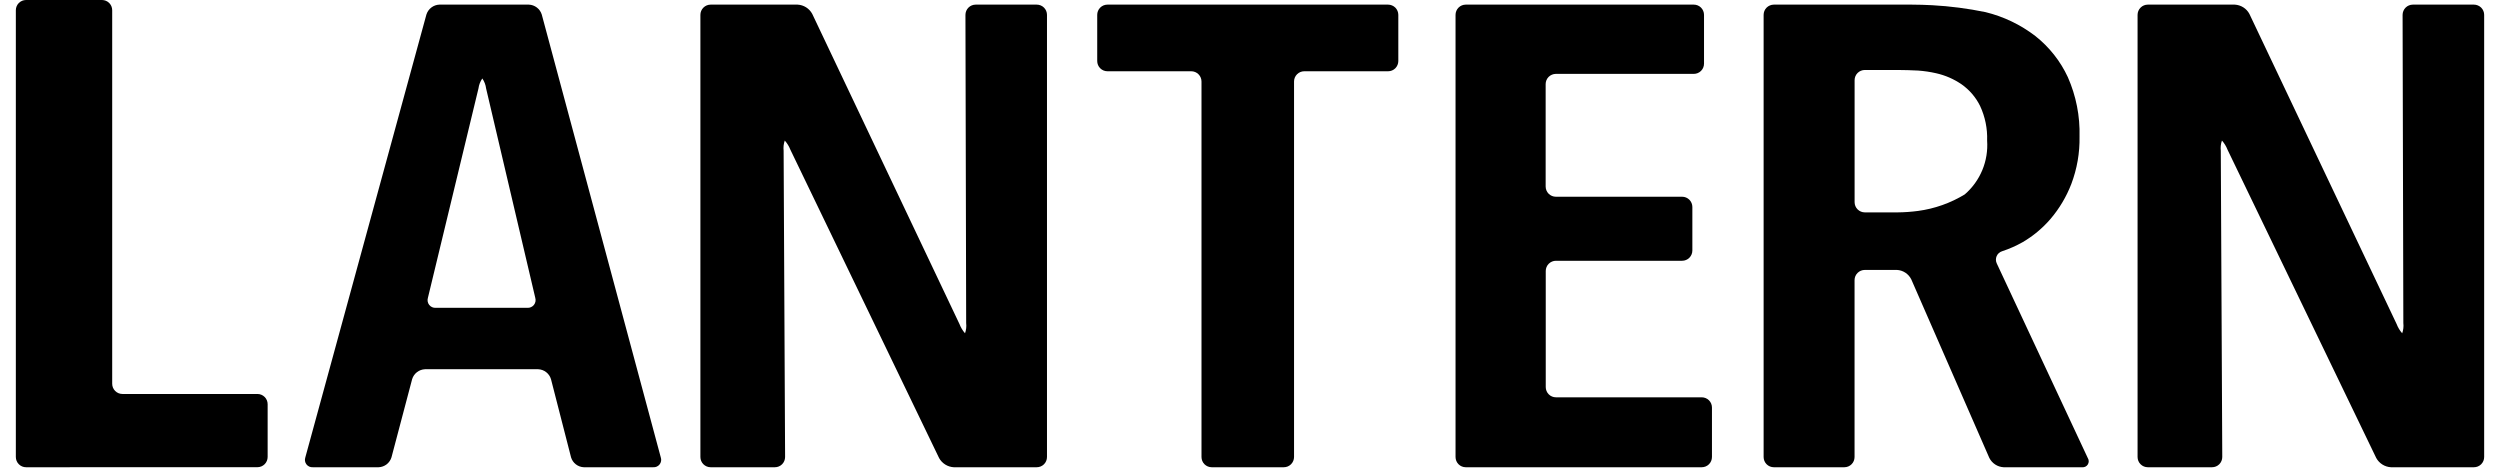
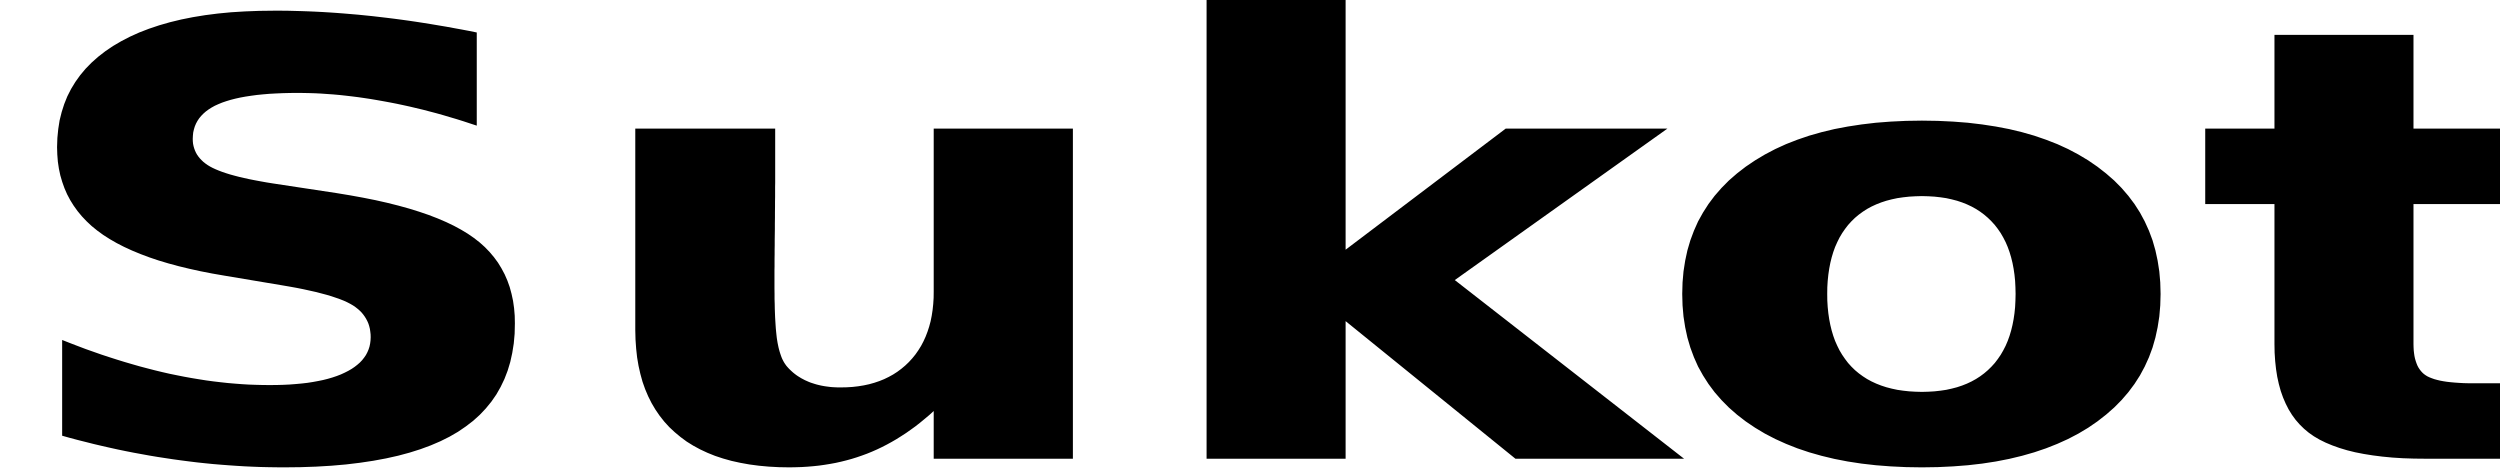
<svg xmlns="http://www.w3.org/2000/svg" width="107" height="20" viewBox="0 0 107 20" fill="none">
-   <path d="M1.115 19.998C0.999 19.998 0.888 19.952 0.806 19.869C0.724 19.788 0.678 19.676 0.678 19.56V0.437C0.678 0.321 0.724 0.21 0.806 0.128C0.888 0.046 0.999 0 1.115 0H4.365C4.481 0 4.592 0.046 4.674 0.128C4.756 0.21 4.802 0.321 4.802 0.437V16.424C4.802 16.54 4.848 16.652 4.93 16.734C5.012 16.816 5.124 16.862 5.24 16.862H11.018C11.134 16.862 11.245 16.908 11.327 16.99C11.409 17.072 11.455 17.183 11.455 17.299V19.559C11.455 19.675 11.409 19.786 11.327 19.868C11.245 19.95 11.134 19.996 11.018 19.996L1.115 19.998Z" fill="black" />
-   <path d="M24.987 19.998C24.863 19.993 24.744 19.949 24.646 19.873C24.548 19.797 24.476 19.693 24.441 19.574L23.582 16.227C23.546 16.108 23.474 16.004 23.376 15.928C23.278 15.852 23.159 15.808 23.035 15.803H18.189C18.065 15.809 17.945 15.852 17.847 15.928C17.749 16.003 17.676 16.108 17.64 16.226L16.755 19.575C16.719 19.693 16.646 19.798 16.548 19.874C16.45 19.949 16.331 19.993 16.206 19.998H13.39C13.338 20.002 13.285 19.992 13.237 19.971C13.189 19.949 13.147 19.916 13.115 19.874C13.083 19.832 13.062 19.783 13.054 19.731C13.046 19.679 13.051 19.626 13.068 19.576L18.251 0.62C18.289 0.502 18.362 0.397 18.461 0.322C18.56 0.246 18.68 0.203 18.804 0.198H22.636C22.76 0.203 22.88 0.247 22.978 0.322C23.077 0.398 23.15 0.502 23.187 0.621L28.281 19.575C28.299 19.625 28.303 19.679 28.295 19.731C28.286 19.783 28.265 19.832 28.233 19.874C28.201 19.916 28.159 19.949 28.11 19.971C28.062 19.992 28.01 20.002 27.957 19.998H24.987ZM20.805 3.784C20.786 3.631 20.73 3.485 20.643 3.358C20.555 3.485 20.499 3.631 20.479 3.783L18.314 12.749C18.298 12.8 18.295 12.854 18.305 12.906C18.314 12.959 18.337 13.008 18.37 13.05C18.403 13.092 18.445 13.125 18.494 13.147C18.543 13.168 18.596 13.178 18.649 13.175H22.573C22.626 13.178 22.679 13.168 22.728 13.146C22.776 13.125 22.819 13.091 22.852 13.05C22.885 13.008 22.908 12.959 22.918 12.906C22.928 12.854 22.925 12.8 22.91 12.749L20.805 3.784Z" fill="black" />
-   <path d="M40.821 19.998C40.692 19.991 40.566 19.951 40.456 19.882C40.346 19.813 40.256 19.718 40.193 19.604L33.829 6.409C33.772 6.264 33.691 6.131 33.588 6.015C33.539 6.155 33.523 6.305 33.539 6.453L33.602 19.56C33.602 19.676 33.556 19.788 33.474 19.87C33.392 19.952 33.281 19.998 33.165 19.998H30.415C30.299 19.998 30.188 19.952 30.106 19.87C30.023 19.788 29.977 19.676 29.977 19.56V0.636C29.977 0.52 30.023 0.408 30.106 0.326C30.188 0.244 30.299 0.198 30.415 0.198H34.138C34.267 0.205 34.392 0.245 34.502 0.314C34.611 0.383 34.701 0.479 34.763 0.593L41.066 13.87C41.121 14.015 41.201 14.149 41.303 14.265C41.352 14.125 41.369 13.976 41.352 13.828L41.321 0.636C41.321 0.52 41.367 0.408 41.449 0.326C41.531 0.244 41.643 0.198 41.759 0.198H44.373C44.489 0.198 44.601 0.244 44.683 0.326C44.765 0.408 44.811 0.52 44.811 0.636V19.56C44.811 19.676 44.765 19.788 44.683 19.87C44.601 19.952 44.489 19.998 44.373 19.998H40.821Z" fill="black" />
-   <path d="M55.822 3.05C55.706 3.05 55.595 3.097 55.513 3.179C55.431 3.261 55.385 3.372 55.385 3.488V19.56C55.385 19.618 55.373 19.675 55.351 19.728C55.329 19.781 55.297 19.829 55.256 19.87C55.216 19.91 55.167 19.943 55.114 19.965C55.061 19.986 55.004 19.998 54.947 19.998H51.862C51.746 19.998 51.635 19.952 51.552 19.87C51.47 19.788 51.424 19.676 51.424 19.56V3.488C51.424 3.372 51.378 3.261 51.296 3.179C51.214 3.097 51.103 3.05 50.987 3.05H47.398C47.282 3.05 47.171 3.004 47.089 2.922C47.007 2.84 46.961 2.729 46.961 2.613V0.636C46.961 0.52 47.007 0.408 47.089 0.326C47.171 0.244 47.282 0.198 47.398 0.198H59.41C59.468 0.198 59.525 0.21 59.578 0.232C59.631 0.254 59.679 0.286 59.72 0.326C59.76 0.367 59.792 0.415 59.814 0.468C59.836 0.521 59.848 0.578 59.848 0.636V2.613C59.848 2.67 59.836 2.727 59.814 2.78C59.792 2.833 59.76 2.882 59.72 2.922C59.679 2.963 59.631 2.995 59.578 3.017C59.525 3.039 59.468 3.05 59.41 3.05H55.822Z" fill="black" />
-   <path d="M62.734 19.998C62.618 19.998 62.507 19.952 62.425 19.87C62.343 19.788 62.297 19.676 62.297 19.56V0.636C62.297 0.52 62.343 0.408 62.425 0.326C62.507 0.244 62.618 0.198 62.734 0.198H72.495C72.611 0.198 72.722 0.244 72.804 0.326C72.886 0.408 72.932 0.52 72.932 0.636V2.725C72.932 2.841 72.886 2.952 72.804 3.034C72.722 3.116 72.611 3.162 72.495 3.162H66.591C66.534 3.162 66.477 3.174 66.424 3.196C66.371 3.218 66.323 3.25 66.282 3.29C66.241 3.331 66.209 3.379 66.187 3.432C66.165 3.485 66.154 3.542 66.154 3.6V7.982C66.154 8.098 66.2 8.21 66.282 8.292C66.364 8.374 66.475 8.42 66.591 8.42H71.995C72.111 8.42 72.222 8.466 72.304 8.548C72.386 8.63 72.433 8.741 72.433 8.857V10.723C72.433 10.839 72.386 10.95 72.304 11.033C72.222 11.115 72.111 11.161 71.995 11.161H66.595C66.538 11.161 66.481 11.172 66.428 11.194C66.375 11.216 66.326 11.248 66.286 11.289C66.245 11.329 66.213 11.378 66.191 11.431C66.169 11.484 66.158 11.541 66.158 11.598V16.568C66.158 16.625 66.169 16.682 66.191 16.735C66.213 16.788 66.245 16.836 66.286 16.877C66.326 16.918 66.375 16.95 66.428 16.972C66.481 16.994 66.538 17.005 66.595 17.005H72.834C72.95 17.005 73.062 17.051 73.144 17.133C73.226 17.215 73.272 17.326 73.272 17.442V19.56C73.272 19.676 73.226 19.788 73.144 19.87C73.062 19.952 72.95 19.998 72.834 19.998H62.734Z" fill="black" />
-   <path d="M85.755 19.998C85.626 19.991 85.502 19.951 85.394 19.88C85.287 19.81 85.2 19.712 85.142 19.597L81.801 11.953C81.743 11.838 81.656 11.741 81.548 11.67C81.441 11.6 81.316 11.559 81.188 11.553H79.813C79.697 11.553 79.586 11.599 79.504 11.681C79.421 11.763 79.375 11.874 79.375 11.99V19.56C79.375 19.618 79.364 19.675 79.342 19.728C79.32 19.781 79.288 19.829 79.247 19.87C79.207 19.91 79.159 19.943 79.105 19.965C79.052 19.986 78.995 19.998 78.938 19.998H75.92C75.863 19.998 75.806 19.986 75.753 19.965C75.7 19.943 75.651 19.91 75.611 19.87C75.57 19.829 75.538 19.781 75.516 19.728C75.494 19.675 75.483 19.618 75.483 19.56V0.636C75.483 0.578 75.494 0.521 75.516 0.468C75.538 0.415 75.57 0.367 75.611 0.326C75.651 0.286 75.7 0.254 75.753 0.232C75.806 0.21 75.863 0.198 75.92 0.198H81.823C82.064 0.198 82.458 0.209 82.698 0.223C83.465 0.265 84.228 0.364 84.98 0.519C85.754 0.708 86.479 1.056 87.111 1.541C87.707 2.011 88.184 2.614 88.504 3.303C88.857 4.104 89.028 4.973 89.004 5.848C89.017 6.54 88.897 7.228 88.652 7.875C88.442 8.42 88.141 8.926 87.762 9.371C87.422 9.766 87.02 10.101 86.571 10.364C86.293 10.521 86 10.651 85.696 10.751C85.643 10.767 85.594 10.793 85.553 10.829C85.512 10.865 85.479 10.91 85.457 10.96C85.435 11.01 85.424 11.065 85.425 11.12C85.426 11.175 85.439 11.228 85.463 11.278L89.356 19.602C89.383 19.643 89.397 19.691 89.398 19.741C89.398 19.79 89.384 19.838 89.358 19.88C89.332 19.922 89.294 19.955 89.249 19.976C89.204 19.997 89.154 20.005 89.106 19.998H85.755ZM85.049 6.015C85.067 5.504 84.963 4.996 84.747 4.533C84.565 4.164 84.293 3.847 83.957 3.61C83.627 3.384 83.257 3.222 82.867 3.135C82.613 3.077 82.356 3.039 82.096 3.02C81.856 3.007 81.463 2.995 81.222 2.995H79.815C79.699 2.995 79.588 3.041 79.505 3.123C79.423 3.205 79.377 3.316 79.377 3.432V8.653C79.377 8.769 79.423 8.88 79.505 8.962C79.588 9.044 79.699 9.09 79.815 9.09H81.222C81.513 9.087 81.804 9.066 82.093 9.028C82.801 8.933 83.482 8.692 84.092 8.32C84.42 8.037 84.677 7.681 84.843 7.281C85.009 6.881 85.079 6.447 85.049 6.015Z" fill="black" />
-   <path d="M102.332 19.998C102.203 19.991 102.077 19.951 101.967 19.882C101.857 19.813 101.767 19.718 101.704 19.604L95.339 6.409C95.283 6.264 95.202 6.131 95.099 6.015C95.05 6.156 95.034 6.305 95.05 6.453L95.113 19.56C95.113 19.676 95.067 19.788 94.985 19.87C94.903 19.952 94.791 19.998 94.675 19.998H91.926C91.81 19.998 91.698 19.952 91.617 19.87C91.534 19.788 91.488 19.676 91.488 19.56V0.636C91.488 0.52 91.534 0.408 91.617 0.326C91.698 0.244 91.81 0.198 91.926 0.198H95.648C95.778 0.205 95.903 0.245 96.013 0.314C96.122 0.383 96.212 0.479 96.273 0.593L102.576 13.87C102.631 14.015 102.712 14.149 102.814 14.265C102.863 14.125 102.88 13.976 102.863 13.828L102.831 0.636C102.831 0.578 102.843 0.521 102.865 0.468C102.887 0.415 102.919 0.367 102.96 0.326C103 0.286 103.048 0.254 103.101 0.232C103.155 0.21 103.211 0.198 103.269 0.198H105.885C105.942 0.198 105.999 0.21 106.052 0.232C106.105 0.254 106.154 0.286 106.194 0.326C106.235 0.367 106.267 0.415 106.289 0.468C106.311 0.521 106.322 0.578 106.322 0.636V19.56C106.322 19.618 106.311 19.675 106.289 19.728C106.267 19.781 106.235 19.829 106.194 19.87C106.154 19.91 106.105 19.943 106.052 19.965C105.999 19.986 105.942 19.998 105.885 19.998H102.332Z" fill="black" />
+   <g transform="scale(0.3406 0.2584)">
+     <path d="M59.91 5.38 L59.91 20.81 L59.05 20.44 L58.2 20.07 L57.35 19.72 L56.5 19.39 L55.66 19.06 L54.82 18.75 L53.98 18.46 L53.14 18.17 L52.31 17.91 L51.48 17.65 L50.65 17.41 L49.83 17.18 L49.01 16.97 L48.19 16.77 L47.38 16.58 L46.57 16.4 L45.77 16.24 L44.98 16.09 L44.19 15.96 L43.41 15.84 L42.64 15.73 L41.87 15.64 L41.11 15.57 L40.36 15.5 L39.61 15.45 L38.87 15.42 L38.13 15.4 L37.41 15.39 L36.46 15.4 L35.55 15.43 L34.68 15.48 L33.84 15.54 L33.04 15.63 L32.28 15.73 L31.55 15.86 L30.85 16 L30.19 16.16 L29.57 16.34 L28.98 16.54 L28.43 16.76 L27.92 16.99 L27.44 17.25 L26.99 17.52 L26.58 17.82 L26.21 18.13 L25.86 18.47 L25.55 18.83 L25.27 19.21 L25.02 19.61 L24.81 20.03 L24.63 20.47 L24.48 20.94 L24.37 21.42 L24.28 21.93 L24.24 22.45 L24.22 23 L24.23 23.41 L24.26 23.81 L24.32 24.2 L24.4 24.57 L24.5 24.93 L24.62 25.28 L24.76 25.61 L24.93 25.93 L25.12 26.24 L25.33 26.53 L25.56 26.82 L25.81 27.08 L26.09 27.34 L26.39 27.58 L26.72 27.81 L27.08 28.03 L27.48 28.25 L27.92 28.47 L28.39 28.68 L28.9 28.89 L29.45 29.09 L30.03 29.29 L30.65 29.48 L31.3 29.67 L31.99 29.85 L32.72 30.03 L33.48 30.21 L34.28 30.38 L42.28 31.98 L43.98 32.35 L45.61 32.74 L47.17 33.15 L48.65 33.59 L50.07 34.06 L51.41 34.55 L52.68 35.07 L53.88 35.61 L55 36.18 L56.06 36.78 L57.04 37.4 L57.95 38.05 L58.79 38.72 L59.56 39.42 L60.27 40.15 L60.93 40.93 L61.53 41.75 L62.08 42.61 L62.58 43.51 L63.02 44.46 L63.42 45.45 L63.76 46.48 L64.05 47.55 L64.28 48.67 L64.47 49.83 L64.6 51.04 L64.68 52.29 L64.7 53.58 L64.67 55.27 L64.56 56.89 L64.37 58.46 L64.12 59.96 L63.79 61.4 L63.39 62.77 L62.91 64.09 L62.37 65.34 L61.75 66.52 L61.05 67.65 L60.29 68.71 L59.45 69.71 L58.53 70.64 L57.55 71.52 L56.49 72.33 L55.35 73.08 L54.13 73.77 L52.84 74.4 L51.47 74.97 L50.03 75.48 L48.5 75.93 L46.9 76.32 L45.23 76.65 L43.47 76.93 L41.64 77.14 L39.73 77.29 L37.75 77.38 L35.69 77.41 L34.7 77.4 L33.71 77.38 L32.72 77.35 L31.73 77.3 L30.74 77.24 L29.74 77.16 L28.75 77.07 L27.76 76.97 L26.76 76.86 L25.77 76.73 L24.77 76.59 L23.78 76.43 L22.78 76.26 L21.78 76.08 L20.78 75.88 L19.79 75.68 L18.79 75.46 L17.79 75.22 L16.79 74.98 L15.79 74.72 L14.8 74.45 L13.8 74.16 L12.8 73.86 L11.8 73.55 L10.81 73.22 L9.81 72.89 L8.81 72.54 L7.81 72.17 L7.81 56.31 L8.81 56.83 L9.8 57.33 L10.78 57.82 L11.77 58.28 L12.74 58.73 L13.71 59.15 L14.68 59.56 L15.64 59.95 L16.6 60.32 L17.55 60.68 L18.5 61.01 L19.44 61.33 L20.38 61.63 L21.31 61.91 L22.24 62.16 L23.16 62.4 L24.08 62.62 L25 62.82 L25.91 63.01 L26.81 63.17 L27.71 63.31 L28.61 63.44 L29.5 63.54 L30.39 63.63 L31.27 63.7 L32.15 63.74 L33.02 63.77 L33.89 63.78 L34.76 63.77 L35.59 63.74 L36.4 63.69 L37.17 63.61 L37.92 63.52 L38.64 63.41 L39.32 63.27 L39.98 63.11 L40.61 62.94 L41.21 62.74 L41.78 62.52 L42.32 62.28 L42.83 62.02 L43.31 61.73 L43.76 61.43 L44.18 61.11 L44.56 60.77 L44.91 60.41 L45.23 60.04 L45.51 59.65 L45.76 59.23 L45.98 58.81 L46.16 58.36 L46.31 57.9 L46.43 57.41 L46.51 56.91 L46.56 56.4 L46.58 55.86 L46.57 55.38 L46.53 54.92 L46.48 54.47 L46.4 54.04 L46.3 53.62 L46.17 53.22 L46.02 52.84 L45.85 52.47 L45.66 52.12 L45.45 51.78 L45.21 51.46 L44.95 51.16 L44.67 50.87 L44.36 50.59 L44.02 50.33 L43.64 50.07 L43.21 49.81 L42.73 49.56 L42.21 49.32 L41.65 49.07 L41.04 48.83 L40.38 48.6 L39.68 48.36 L38.93 48.14 L38.14 47.91 L37.31 47.69 L36.43 47.48 L35.5 47.27 L28.22 45.66 L26.69 45.31 L25.21 44.93 L23.8 44.52 L22.45 44.09 L21.16 43.63 L19.92 43.14 L18.75 42.62 L17.64 42.07 L16.58 41.49 L15.59 40.89 L14.66 40.26 L13.79 39.6 L12.97 38.91 L12.22 38.19 L11.52 37.44 L10.88 36.65 L10.29 35.83 L9.75 34.97 L9.26 34.07 L8.82 33.14 L8.43 32.17 L8.1 31.17 L7.82 30.13 L7.58 29.05 L7.4 27.93 L7.27 26.78 L7.2 25.6 L7.17 24.38 L7.21 22.84 L7.32 21.37 L7.49 19.94 L7.75 18.56 L8.07 17.24 L8.46 15.96 L8.93 14.74 L9.47 13.57 L10.08 12.45 L10.76 11.38 L11.51 10.37 L12.34 9.4 L13.23 8.49 L14.2 7.62 L15.24 6.82 L16.34 6.07 L17.5 5.38 L18.72 4.76 L20.01 4.19 L21.36 3.68 L22.77 3.23 L24.25 2.84 L25.79 2.51 L27.39 2.24 L29.05 2.03 L30.78 1.89 L32.57 1.8 L34.42 1.77 L35.28 1.77 L36.15 1.78 L37.02 1.81 L37.89 1.84 L38.76 1.88 L39.64 1.93 L40.52 1.99 L41.4 2.06 L42.29 2.14 L43.18 2.23 L44.08 2.33 L44.98 2.43 L45.88 2.55 L46.78 2.67 L47.69 2.81 L48.6 2.95 L49.52 3.1 L50.44 3.26 L51.37 3.43 L52.3 3.61 L53.23 3.8 L54.17 4 L55.12 4.21 L56.07 4.42 L57.02 4.65 L57.98 4.88 L58.94 5.12 L59.91 5.38 Z M79.83 54.69 L79.83 21.3 L97.41 21.3 L97.41 26.77 L97.41 27.41 L97.41 28.08 L97.41 28.77 L97.41 29.49 L97.41 30.23 L97.4 30.99 L97.4 31.77 L97.4 32.58 L97.39 33.41 L97.39 34.27 L97.38 35.15 L97.38 36.05 L97.37 36.97 L97.37 37.92 L97.36 38.86 L97.35 39.75 L97.35 40.6 L97.34 41.4 L97.34 42.15 L97.33 42.86 L97.33 43.52 L97.33 44.14 L97.32 44.71 L97.32 45.23 L97.32 45.71 L97.32 46.15 L97.32 46.53 L97.32 46.88 L97.32 47.8 L97.33 48.68 L97.33 49.53 L97.35 50.34 L97.36 51.11 L97.38 51.85 L97.4 52.55 L97.43 53.21 L97.46 53.83 L97.49 54.41 L97.53 54.96 L97.57 55.47 L97.61 55.94 L97.66 56.38 L97.71 56.78 L97.77 57.17 L97.83 57.55 L97.9 57.91 L97.97 58.25 L98.05 58.58 L98.13 58.89 L98.21 59.18 L98.3 59.46 L98.4 59.72 L98.5 59.97 L98.61 60.2 L98.72 60.41 L98.83 60.61 L98.99 60.85 L99.15 61.08 L99.32 61.3 L99.5 61.52 L99.68 61.73 L99.87 61.93 L100.06 62.12 L100.27 62.31 L100.48 62.48 L100.69 62.65 L100.92 62.81 L101.15 62.97 L101.39 63.11 L101.63 63.25 L101.88 63.38 L102.14 63.49 L102.4 63.6 L102.66 63.7 L102.94 63.79 L103.21 63.87 L103.49 63.94 L103.78 64 L104.07 64.05 L104.37 64.1 L104.67 64.13 L104.98 64.15 L105.3 64.17 L105.62 64.17 L106.38 64.15 L107.13 64.09 L107.85 63.98 L108.55 63.83 L109.22 63.64 L109.87 63.4 L110.5 63.12 L111.1 62.8 L111.68 62.43 L112.23 62.03 L112.76 61.58 L113.27 61.08 L113.75 60.55 L114.21 59.97 L114.64 59.35 L115.04 58.7 L115.4 58.02 L115.74 57.3 L116.04 56.55 L116.31 55.77 L116.55 54.95 L116.76 54.1 L116.94 53.22 L117.08 52.3 L117.19 51.35 L117.27 50.36 L117.32 49.35 L117.33 48.3 L117.33 21.3 L134.82 21.3 L134.82 75.98 L117.33 75.98 L117.33 68.08 L116.77 68.75 L116.19 69.39 L115.62 70.01 L115.04 70.61 L114.45 71.17 L113.86 71.72 L113.26 72.23 L112.66 72.73 L112.06 73.19 L111.45 73.63 L110.83 74.05 L110.21 74.44 L109.59 74.8 L108.96 75.14 L108.32 75.45 L107.68 75.74 L107.02 76.01 L106.36 76.25 L105.69 76.47 L105.01 76.67 L104.31 76.84 L103.61 76.99 L102.91 77.12 L102.19 77.22 L101.46 77.3 L100.72 77.36 L99.98 77.39 L99.22 77.41 L97.89 77.38 L96.61 77.29 L95.37 77.14 L94.17 76.93 L93.03 76.66 L91.93 76.34 L90.87 75.95 L89.86 75.51 L88.9 75 L87.99 74.44 L87.12 73.82 L86.29 73.14 L85.52 72.39 L84.79 71.59 L84.1 70.74 L83.47 69.83 L82.89 68.86 L82.36 67.84 L81.88 66.77 L81.45 65.64 L81.07 64.46 L80.74 63.23 L80.47 61.94 L80.24 60.6 L80.06 59.2 L79.94 57.75 L79.86 56.25 L79.83 54.69 Z M151.62 0 L169.09 0 L169.09 41.36 L189.21 21.3 L209.53 21.3 L182.81 46.39 L211.62 75.98 L190.43 75.98 L169.09 53.19 L169.09 75.98 L151.62 75.98 L151.62 0 Z M241.51 32.48 L240.7 32.51 L239.91 32.57 L239.15 32.68 L238.42 32.82 L237.71 33.02 L237.04 33.25 L236.39 33.53 L235.77 33.85 L235.18 34.21 L234.62 34.61 L234.09 35.06 L233.58 35.55 L233.1 36.08 L232.65 36.66 L232.23 37.27 L231.85 37.92 L231.49 38.61 L231.16 39.34 L230.87 40.11 L230.6 40.91 L230.37 41.75 L230.17 42.63 L230 43.54 L229.86 44.5 L229.75 45.49 L229.67 46.52 L229.62 47.58 L229.61 48.69 L229.62 49.79 L229.67 50.86 L229.75 51.89 L229.86 52.88 L230 53.83 L230.17 54.75 L230.37 55.63 L230.6 56.47 L230.87 57.27 L231.16 58.04 L231.49 58.77 L231.85 59.46 L232.23 60.12 L232.65 60.73 L233.1 61.31 L233.58 61.84 L234.09 62.33 L234.62 62.78 L235.18 63.18 L235.77 63.54 L236.39 63.86 L237.04 64.14 L237.71 64.37 L238.42 64.57 L239.15 64.71 L239.91 64.82 L240.7 64.88 L241.51 64.91 L242.32 64.88 L243.09 64.82 L243.84 64.71 L244.56 64.57 L245.25 64.37 L245.92 64.14 L246.56 63.86 L247.17 63.54 L247.75 63.18 L248.3 62.78 L248.83 62.33 L249.33 61.84 L249.8 61.31 L250.25 60.73 L250.67 60.12 L251.05 59.46 L251.41 58.77 L251.73 58.04 L252.03 57.27 L252.29 56.47 L252.52 55.63 L252.72 54.75 L252.89 53.83 L253.03 52.88 L253.14 51.89 L253.22 50.86 L253.26 49.79 L253.28 48.69 L253.26 47.58 L253.22 46.52 L253.14 45.49 L253.03 44.5 L252.89 43.54 L252.72 42.63 L252.52 41.75 L252.29 40.91 L252.03 40.11 L251.73 39.34 L251.41 38.61 L251.05 37.92 L250.67 37.27 L250.25 36.66 L249.8 36.08 L249.33 35.55 L248.83 35.06 L248.3 34.61 L247.75 34.21 L247.17 33.85 L246.56 33.53 L245.92 33.25 L245.25 33.02 L244.56 32.82 L243.84 32.68 L243.09 32.57 L242.32 32.51 L241.51 32.48 Z M241.51 19.98 L243.5 20.02 L245.42 20.14 L247.28 20.33 L249.07 20.61 L250.8 20.96 L252.47 21.38 L254.08 21.89 L255.62 22.47 L257.1 23.14 L258.52 23.87 L259.88 24.69 L261.17 25.59 L262.4 26.56 L263.56 27.61 L264.65 28.73 L265.67 29.9 L266.6 31.14 L267.45 32.44 L268.22 33.79 L268.91 35.21 L269.51 36.68 L270.04 38.22 L270.49 39.81 L270.85 41.47 L271.13 43.18 L271.34 44.96 L271.46 46.79 L271.5 48.69 L271.46 50.58 L271.34 52.42 L271.13 54.2 L270.85 55.91 L270.49 57.57 L270.04 59.17 L269.51 60.71 L268.91 62.18 L268.22 63.6 L267.45 64.96 L266.6 66.26 L265.67 67.5 L264.65 68.68 L263.56 69.8 L262.4 70.85 L261.17 71.82 L259.88 72.71 L258.52 73.52 L257.1 74.26 L255.62 74.92 L254.08 75.5 L252.47 76.01 L250.8 76.44 L249.07 76.79 L247.28 77.06 L245.42 77.25 L243.5 77.37 L241.51 77.41 L239.52 77.37 L237.59 77.25 L235.73 77.06 L233.93 76.79 L232.19 76.44 L230.51 76.01 L228.9 75.5 L227.35 74.92 L225.86 74.26 L224.44 73.52 L223.08 72.71 L221.78 71.82 L220.55 70.85 L219.37 69.8 L218.27 68.68 L217.25 67.5 L216.32 66.26 L215.46 64.96 L214.69 63.6 L214 62.18 L213.38 60.71 L212.86 59.17 L212.41 57.57 L212.04 55.91 L211.76 54.2 L211.55 52.42 L211.43 50.58 L211.39 48.69 L211.43 46.79 L211.55 44.96 L211.76 43.18 L212.04 41.47 L212.41 39.81 L212.86 38.22 L213.38 36.68 L214 35.21 L214.69 33.79 L215.46 32.44 L216.32 31.14 L217.25 29.9 L218.27 28.73 L219.37 27.61 L220.55 26.56 L221.78 25.59 L223.08 24.69 L224.44 23.87 L225.86 23.14 L227.35 22.47 L228.9 21.89 L230.51 21.38 L232.19 20.96 L233.93 20.61 L235.73 20.33 L237.59 20.14 L239.52 20.02 L241.51 19.98 Z M303.28 5.77 L303.28 21.3 L321.31 21.3 L321.31 33.8 L303.28 33.8 L303.28 56.98 L303.29 57.52 L303.31 58.02 L303.35 58.5 L303.4 58.96 L303.47 59.39 L303.56 59.8 L303.66 60.18 L303.77 60.54 L303.9 60.87 L304.05 61.17 L304.21 61.45 L304.39 61.71 L304.58 61.94 L304.79 62.14 L305.02 62.33 L305.29 62.5 L305.58 62.65 L305.9 62.8 L306.26 62.93 L306.64 63.05 L307.05 63.15 L307.5 63.24 L307.97 63.31 L308.48 63.37 L309.02 63.42 L309.58 63.46 L310.18 63.48 L310.81 63.48 L319.79 63.48 L319.79 75.98 L304.79 75.98 L303.35 75.96 L301.96 75.9 L300.64 75.79 L299.37 75.63 L298.17 75.43 L297.03 75.19 L295.95 74.91 L294.94 74.58 L293.98 74.2 L293.09 73.78 L292.25 73.32 L291.48 72.82 L290.77 72.27 L290.12 71.67 L289.53 71.02 L288.98 70.31 L288.47 69.54 L288.01 68.71 L287.59 67.81 L287.22 66.85 L286.89 65.84 L286.6 64.76 L286.36 63.61 L286.16 62.41 L286.01 61.15 L285.9 59.82 L285.83 58.43 L285.81 56.98 L285.81 33.8 L277.11 33.8 L277.11 21.3 L285.81 21.3 L285.81 5.77 L303.28 5.77 Z" fill="black" />
+   </g>
</svg>
